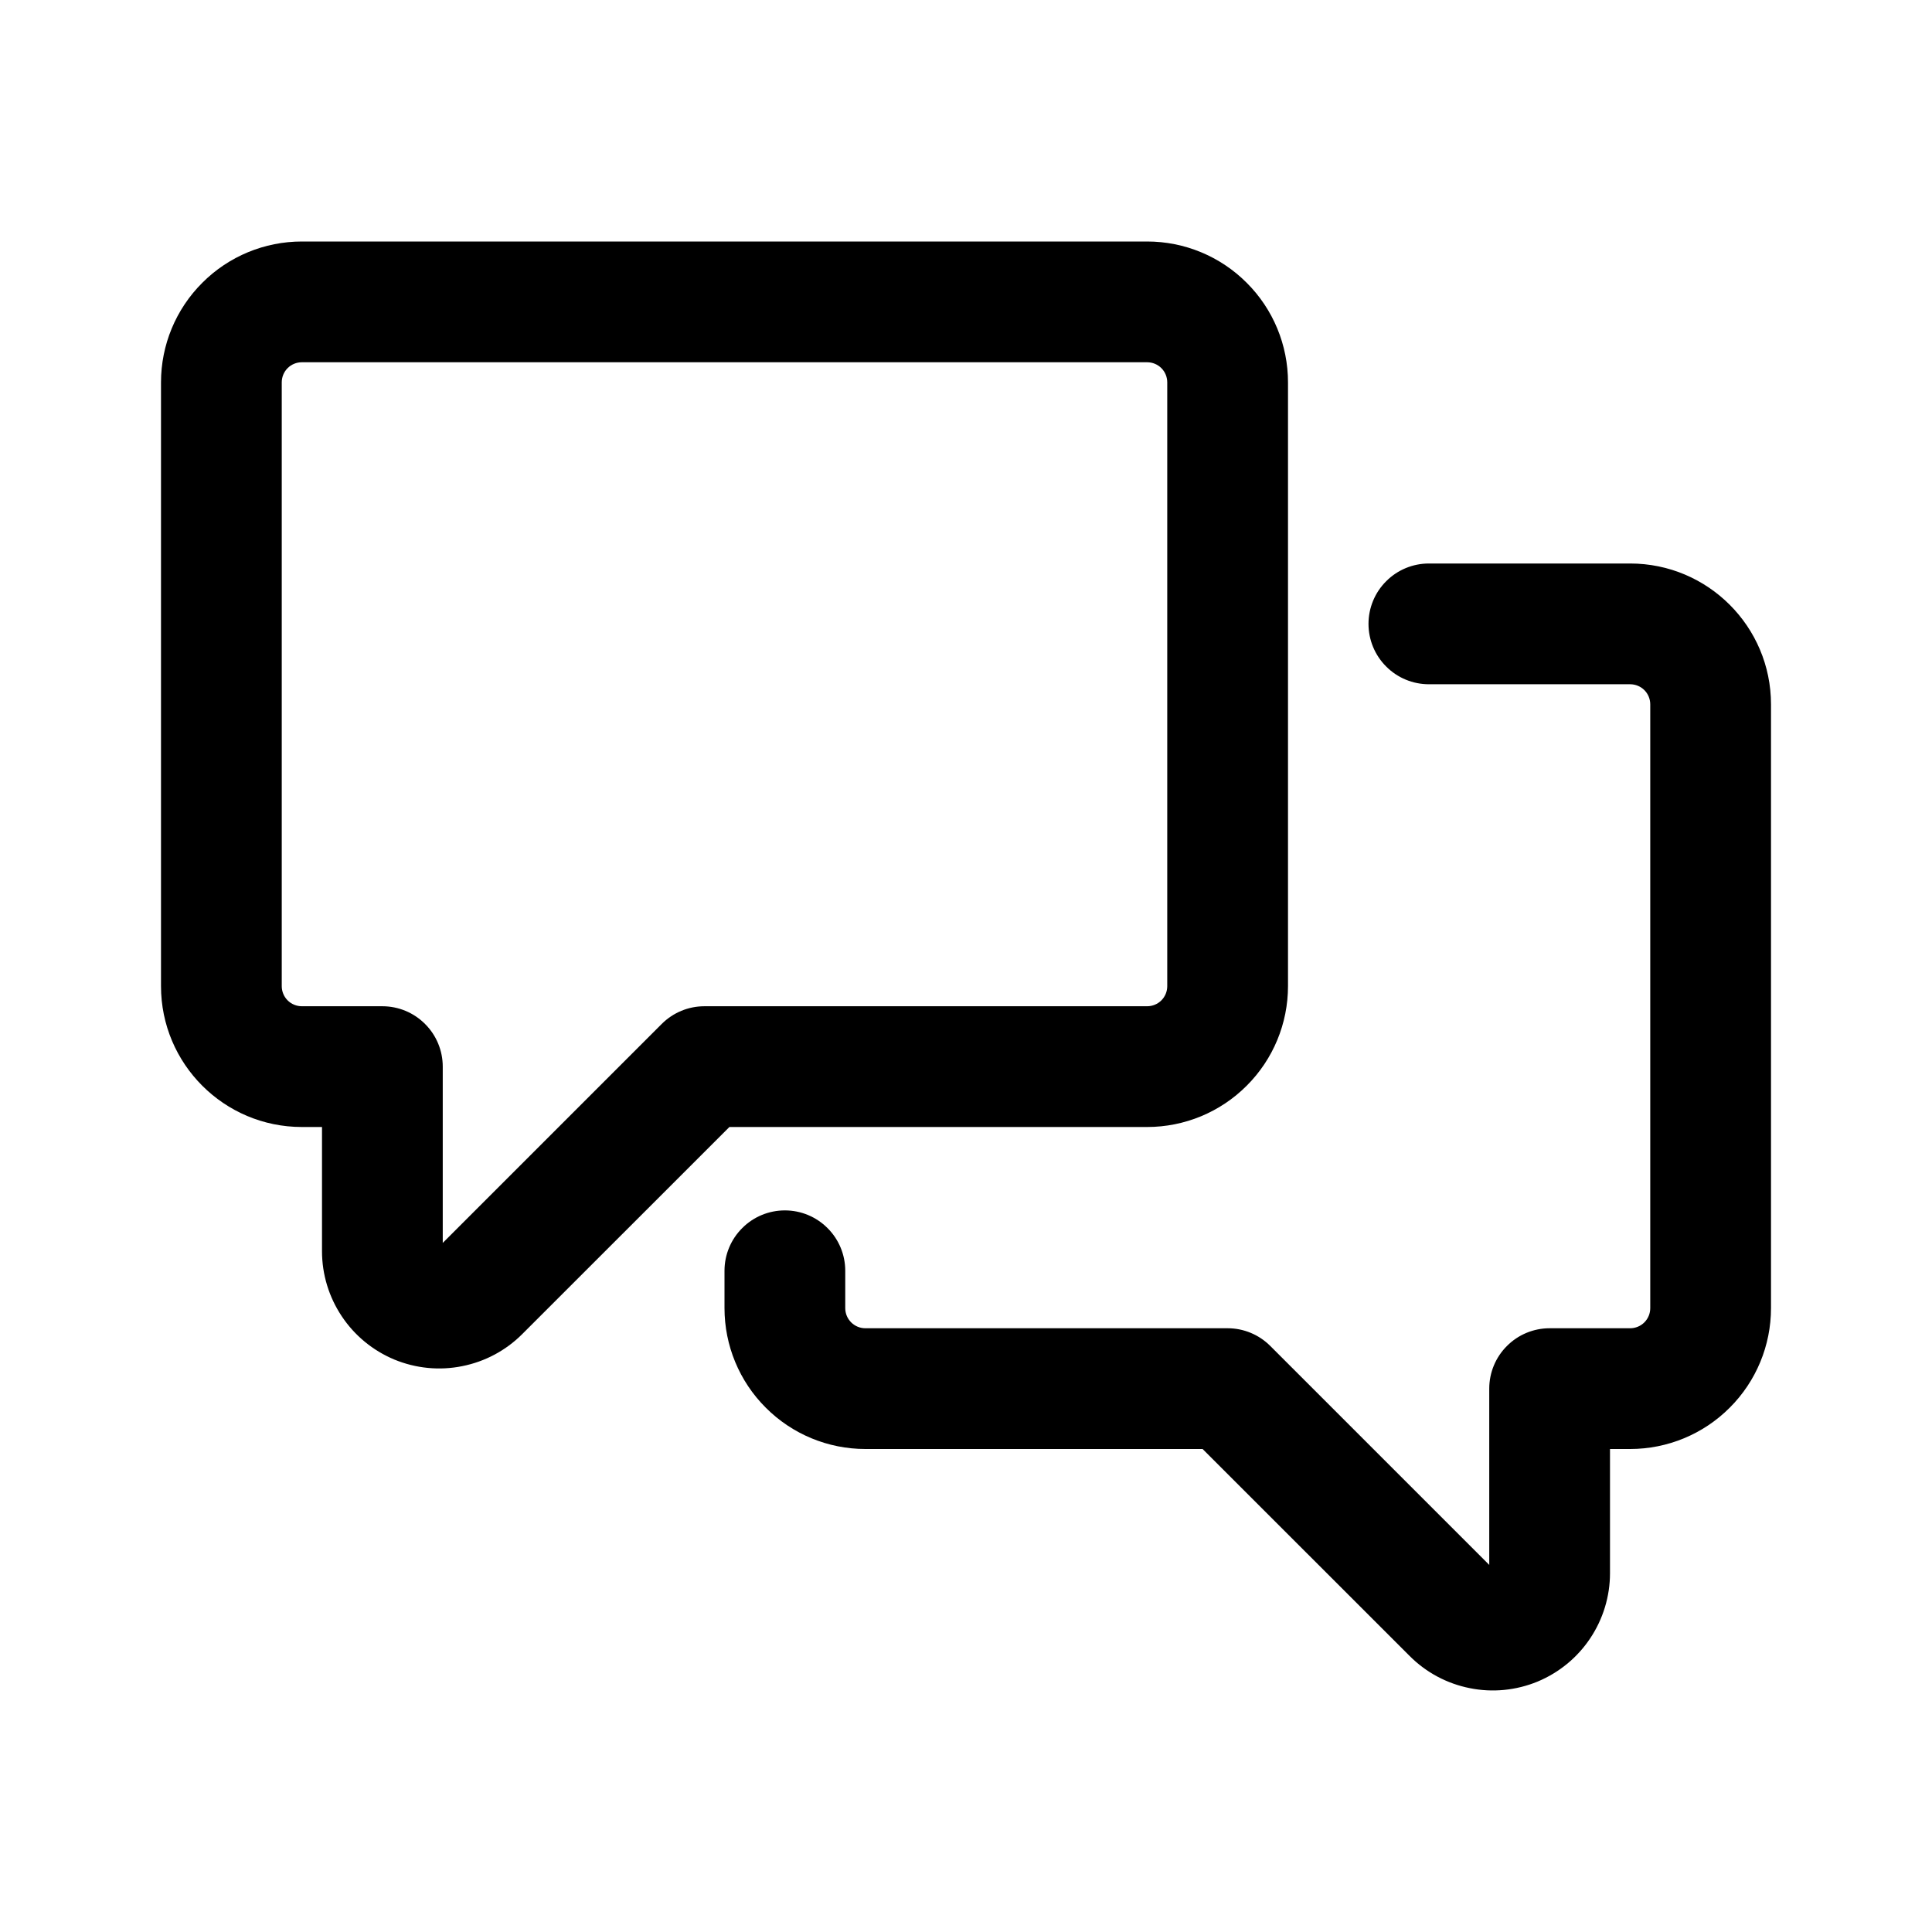
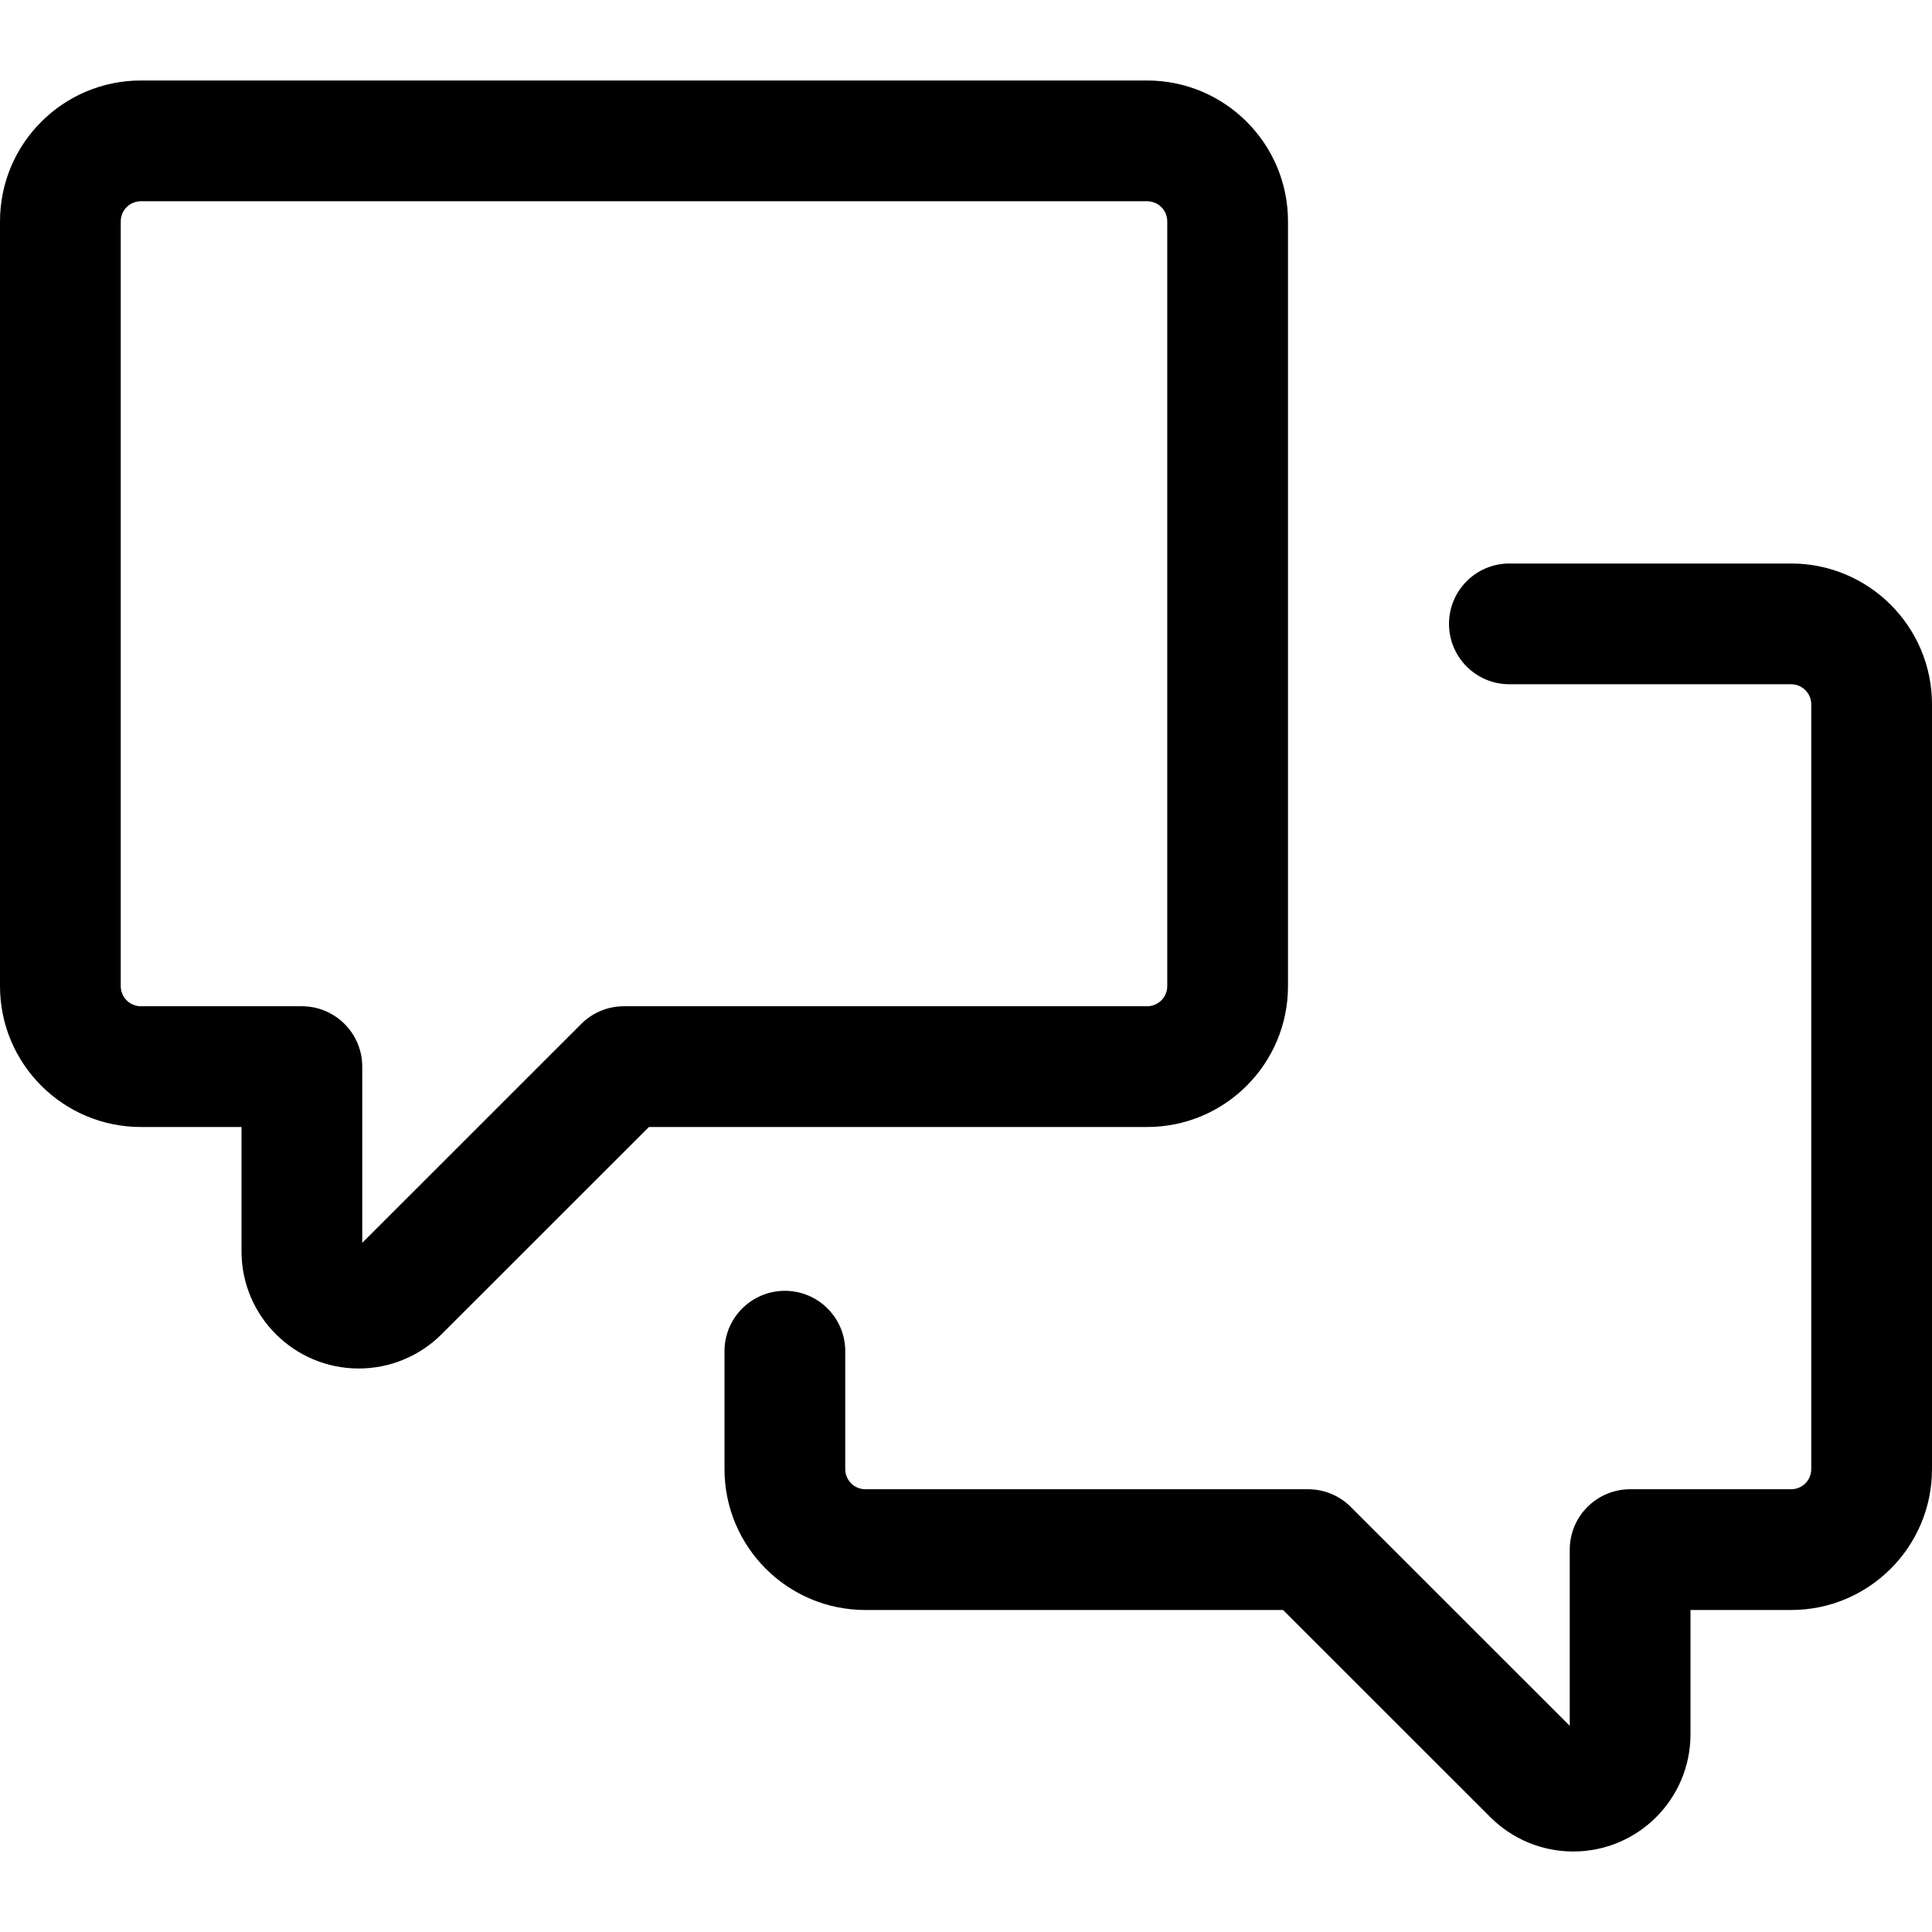
<svg xmlns="http://www.w3.org/2000/svg" width="24" height="24" viewBox="0 0 24 24">
-   <path fill-rule="evenodd" clip-rule="evenodd" d="M3.5 4.75C3.5 4.684 3.526 4.62 3.573 4.573C3.62 4.526 3.684 4.5 3.75 4.5H14.25C14.316 4.5 14.38 4.526 14.427 4.573C14.474 4.62 14.5 4.684 14.5 4.75V12.25C14.5 12.316 14.474 12.38 14.427 12.427C14.38 12.474 14.316 12.5 14.25 12.5H8.75C8.551 12.5 8.361 12.579 8.22 12.72L5.5 15.44V13.25C5.5 13.051 5.421 12.86 5.28 12.72C5.14 12.579 4.949 12.5 4.75 12.5H3.75C3.684 12.5 3.62 12.474 3.573 12.427C3.526 12.38 3.5 12.316 3.5 12.25V4.75ZM3.75 3C3.286 3 2.841 3.184 2.513 3.513C2.184 3.841 2 4.286 2 4.75V12.25C2 13.216 2.784 14 3.75 14H4V15.543C4 15.831 4.086 16.113 4.246 16.352C4.406 16.592 4.633 16.778 4.899 16.889C5.166 16.999 5.459 17.028 5.741 16.971C6.024 16.915 6.283 16.777 6.487 16.573L9.061 14H14.25C14.714 14 15.159 13.816 15.487 13.487C15.816 13.159 16 12.714 16 12.25V4.75C16 4.286 15.816 3.841 15.487 3.513C15.159 3.184 14.714 3 14.25 3H3.75ZM20.5 8.75C20.5 8.684 20.474 8.62 20.427 8.573C20.38 8.526 20.316 8.5 20.25 8.5H17.75C17.551 8.5 17.36 8.421 17.22 8.28C17.079 8.14 17 7.949 17 7.75C17 7.551 17.079 7.36 17.22 7.22C17.36 7.079 17.551 7 17.75 7H20.25C21.216 7 22 7.784 22 8.75V16.25C22 16.714 21.816 17.159 21.487 17.487C21.159 17.816 20.714 18 20.25 18H20V19.543C20 19.831 19.914 20.113 19.754 20.352C19.594 20.592 19.367 20.778 19.101 20.889C18.834 20.999 18.541 21.028 18.259 20.971C17.976 20.915 17.717 20.777 17.513 20.573L14.939 18H10.75C10.286 18 9.841 17.816 9.513 17.487C9.184 17.159 9 16.714 9 16.25V15.786C9 15.587 9.079 15.396 9.22 15.256C9.36 15.115 9.551 15.036 9.75 15.036C9.949 15.036 10.14 15.115 10.28 15.256C10.421 15.396 10.5 15.587 10.5 15.786V16.25C10.5 16.388 10.612 16.5 10.75 16.5H15.25C15.449 16.5 15.639 16.579 15.78 16.72L18.5 19.44V17.25C18.5 17.051 18.579 16.86 18.72 16.72C18.86 16.579 19.051 16.5 19.25 16.5H20.25C20.316 16.5 20.38 16.474 20.427 16.427C20.474 16.38 20.5 16.316 20.5 16.25V8.75Z" />
+   <path fill-rule="evenodd" clip-rule="evenodd" d="M1.75 1C0.784 1 0 1.784 0 2.75V12.25C0 13.216 0.784 14 1.75 14H3V15.543C3 16.348 3.652 17 4.457 17C4.844 17 5.214 16.846 5.487 16.573L8.061 14H14.25C15.216 14 16 13.216 16 12.25V2.75C16 1.784 15.216 1 14.25 1H1.75ZM1.5 2.75C1.5 2.612 1.612 2.5 1.75 2.5H14.25C14.388 2.5 14.5 2.612 14.5 2.75V12.25C14.5 12.388 14.388 12.5 14.25 12.5H7.75C7.551 12.5 7.36 12.579 7.22 12.72L4.5 15.439V13.25C4.5 12.836 4.164 12.5 3.75 12.5H1.75C1.612 12.5 1.5 12.388 1.5 12.25V2.75Z" />
+   <path d="M22.5 8.75C22.5 8.612 22.388 8.5 22.25 8.5H18.75C18.336 8.5 18 8.164 18 7.75C18 7.336 18.336 7 18.75 7H22.25C23.216 7 24 7.784 24 8.75V18.25C24 19.216 23.216 20 22.25 20H21V21.543C21 22.348 20.348 23 19.543 23C19.156 23 18.786 22.846 18.513 22.573L15.939 20H10.75C9.784 20 9 19.216 9 18.25V16.785C9 16.371 9.336 16.035 9.75 16.035C10.164 16.035 10.5 16.371 10.5 16.785V18.25C10.5 18.388 10.612 18.5 10.75 18.5H16.25C16.449 18.5 16.64 18.579 16.78 18.72L19.5 21.439V19.25C19.5 18.836 19.836 18.5 20.25 18.5H22.25C22.388 18.5 22.5 18.388 22.5 18.25V8.75Z" />
</svg>
